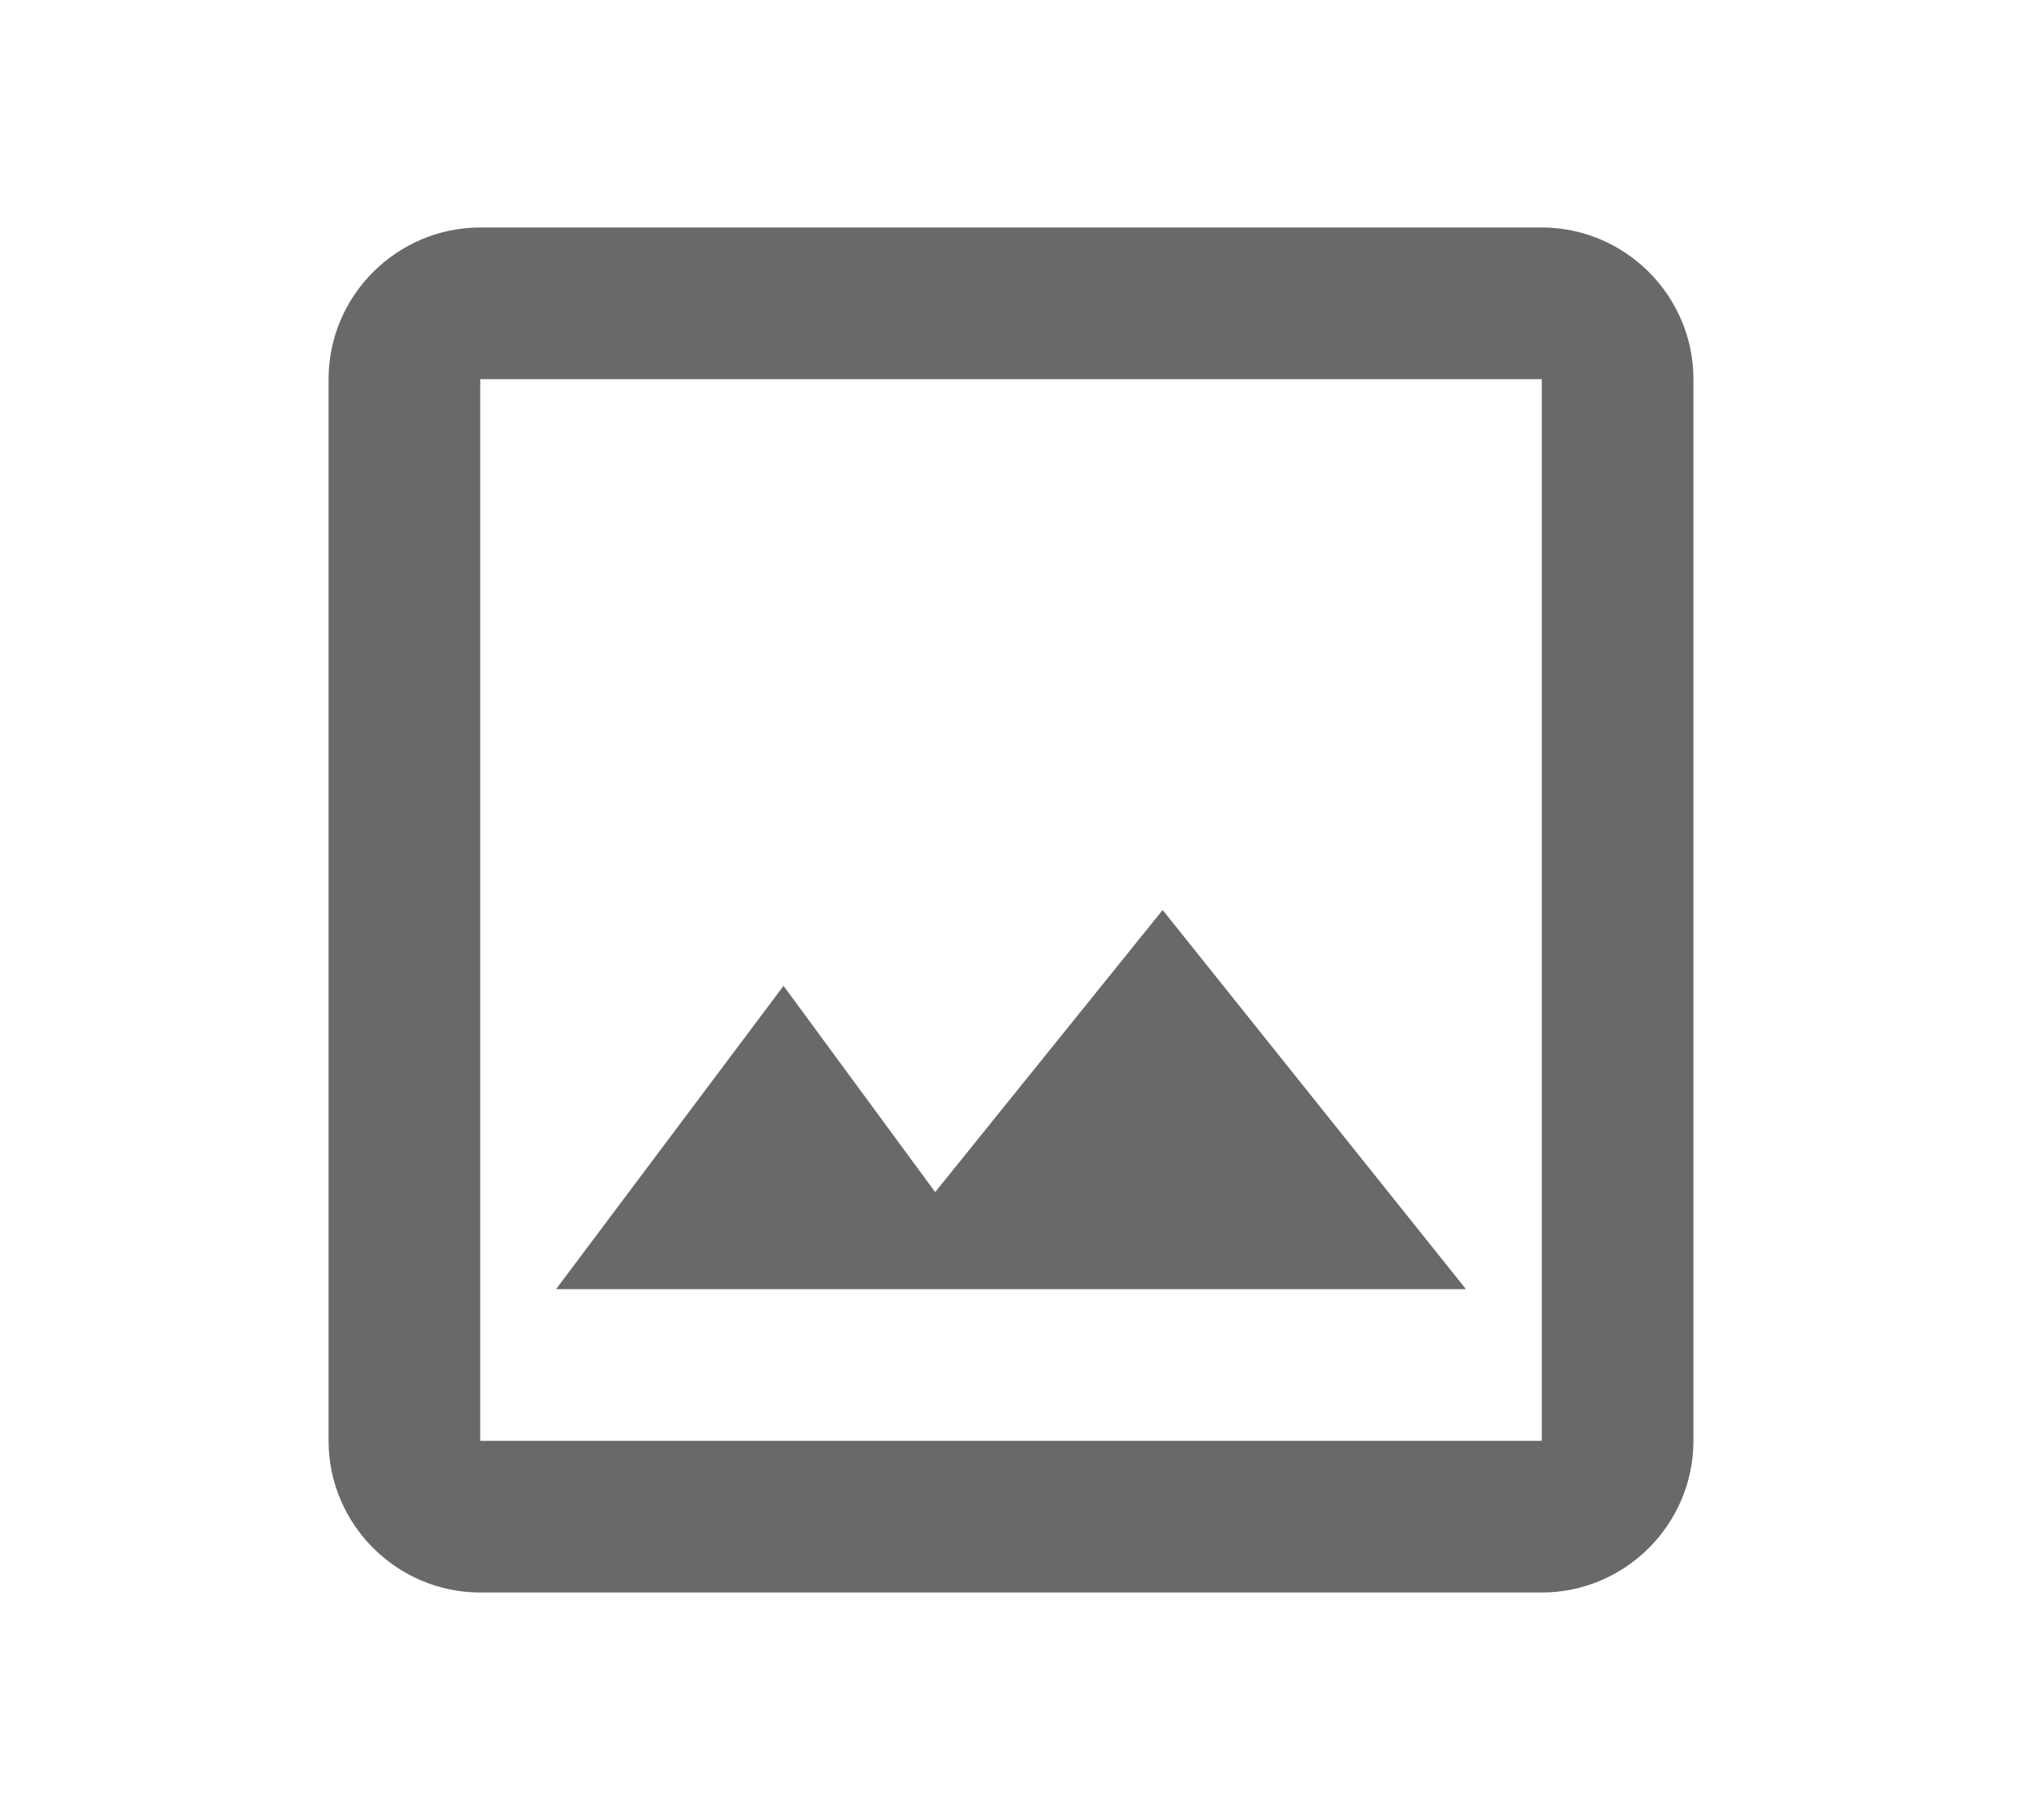
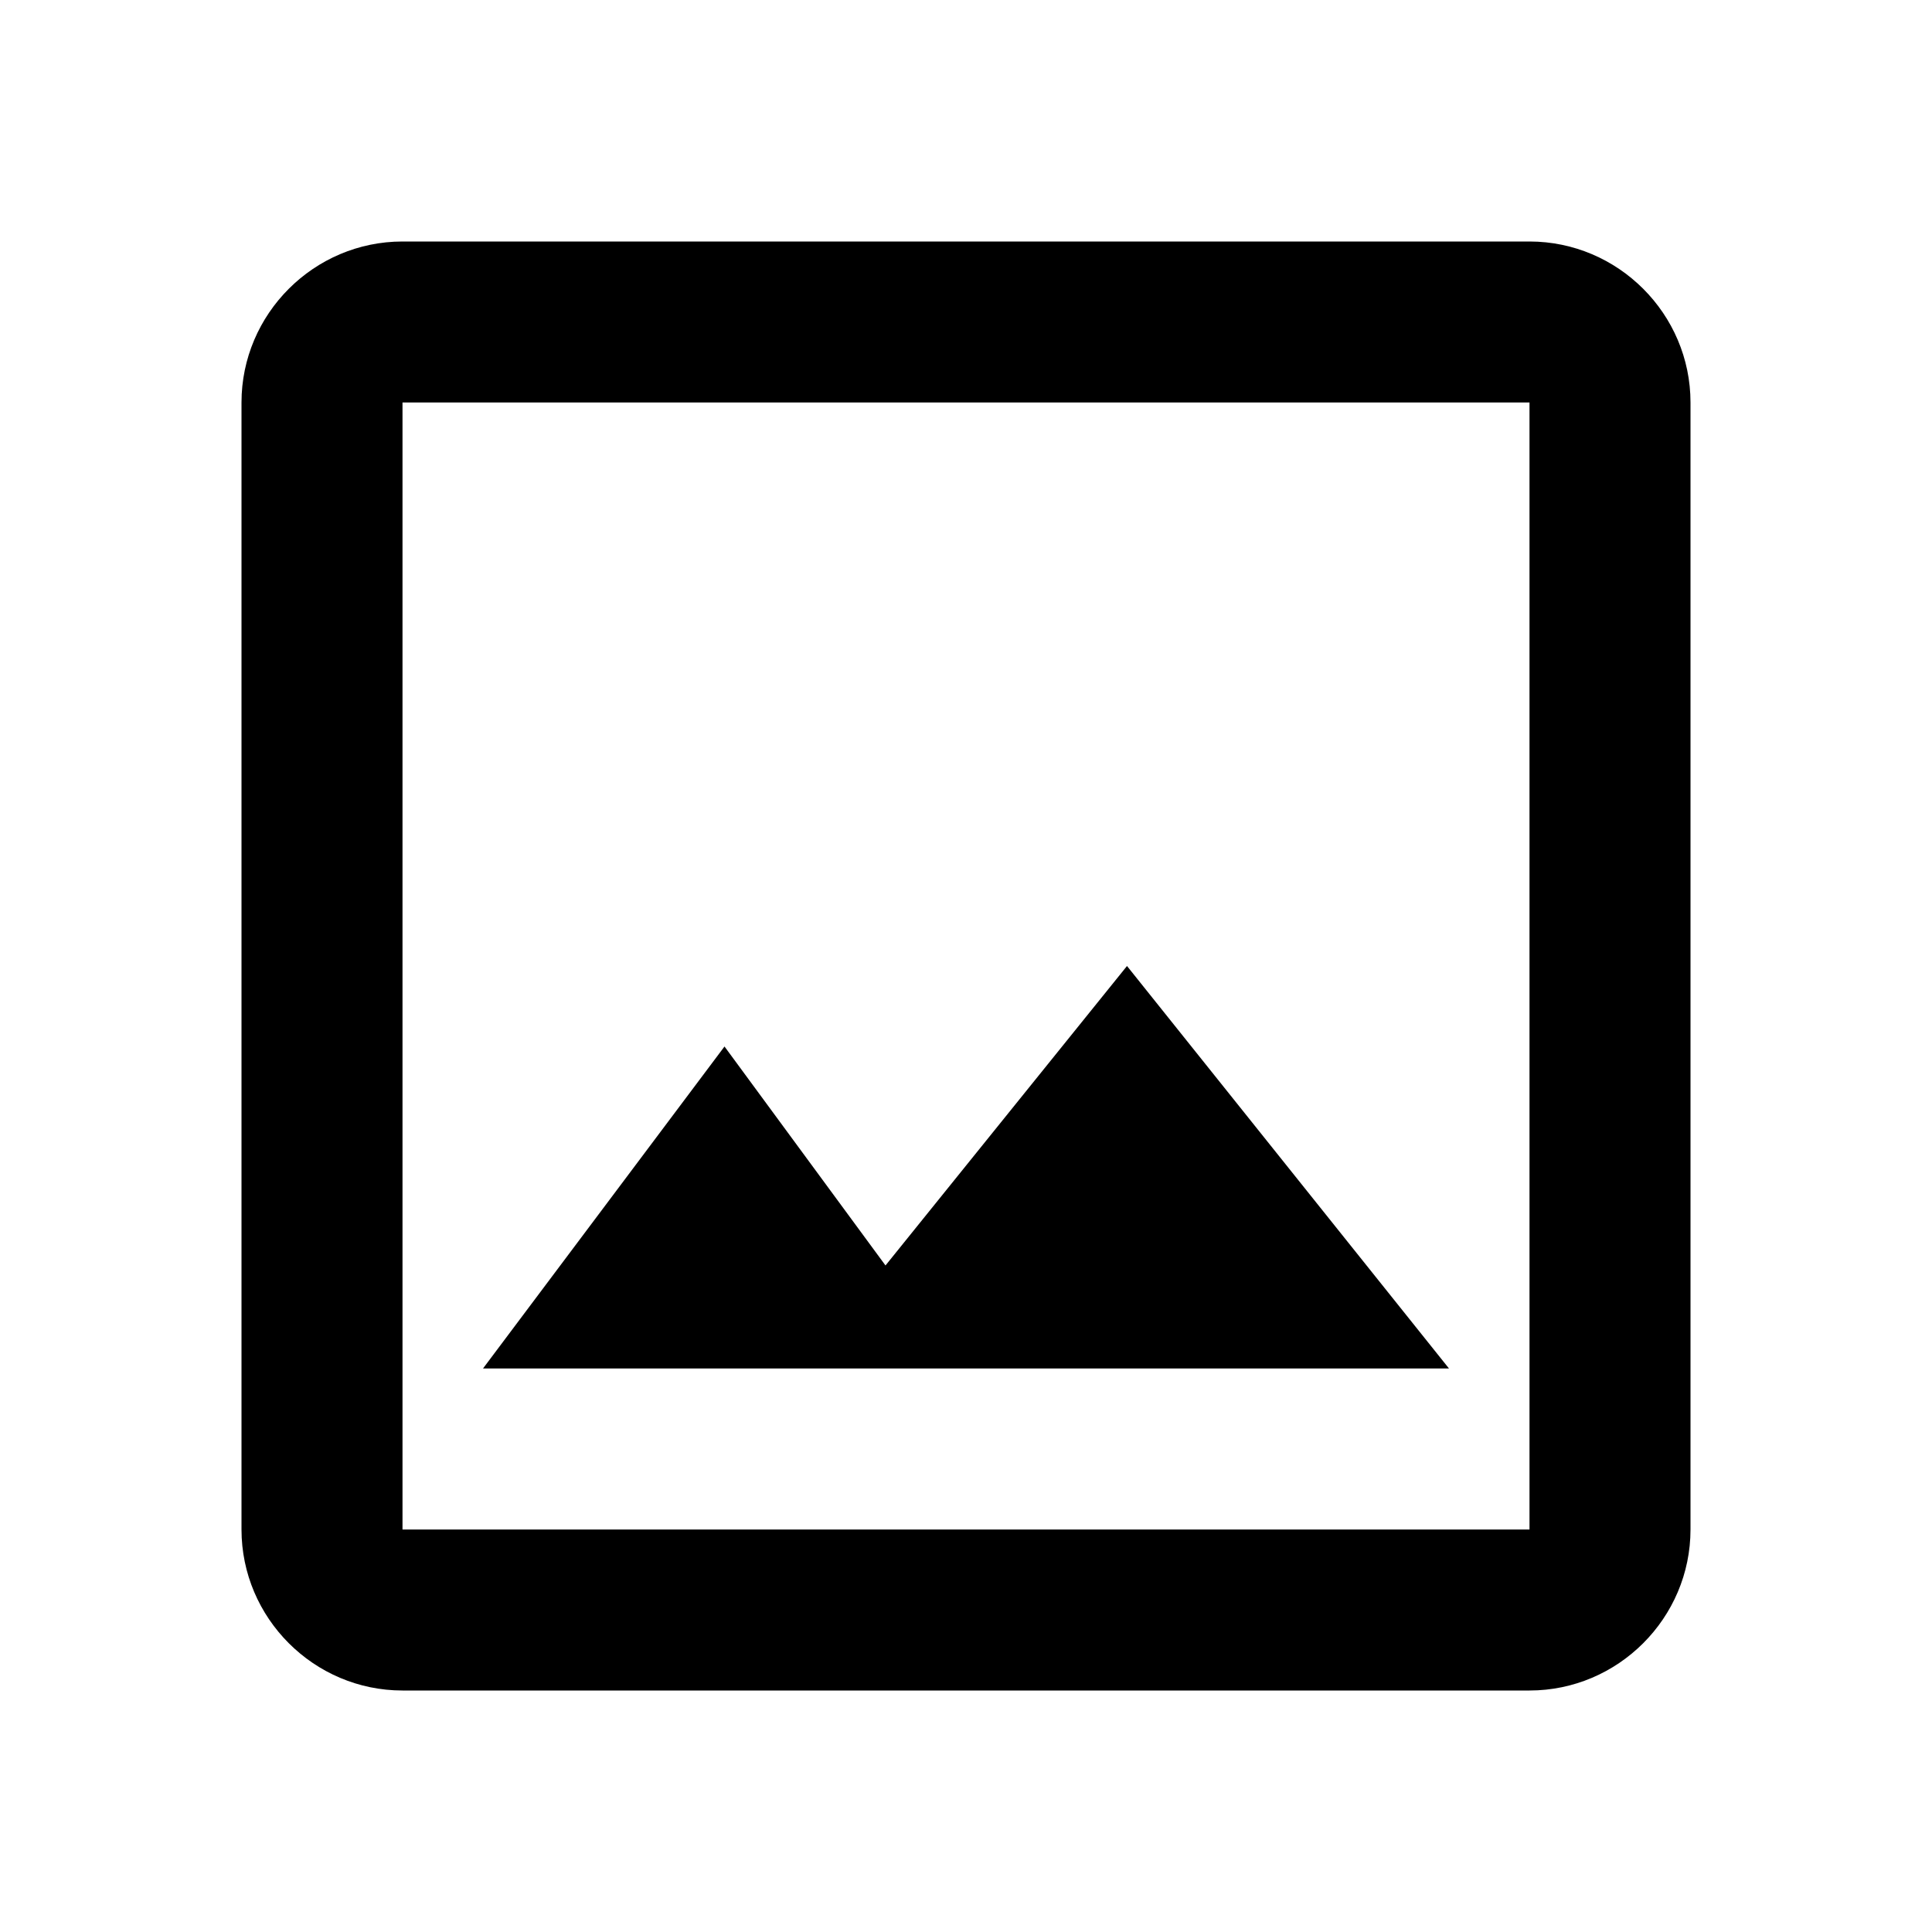
- <svg xmlns="http://www.w3.org/2000/svg" width="20" height="18" viewBox="0 0 24 24" fill="rgb(105, 105, 105)">
+ <svg xmlns="http://www.w3.org/2000/svg" width="24" height="24" viewBox="0 0 24 24" fill="#000">
  <path d="M19 3H5c-1.1 0-2 .9-2 2v14c0 1.1.9 2 2 2h14c1.1 0 2-.9 2-2V5c0-1.1-.9-2-2-2zm0 16H5V5h14v14zm-5-7l-3 3.72L9 13l-3 4h12l-4-5z" />
</svg>
